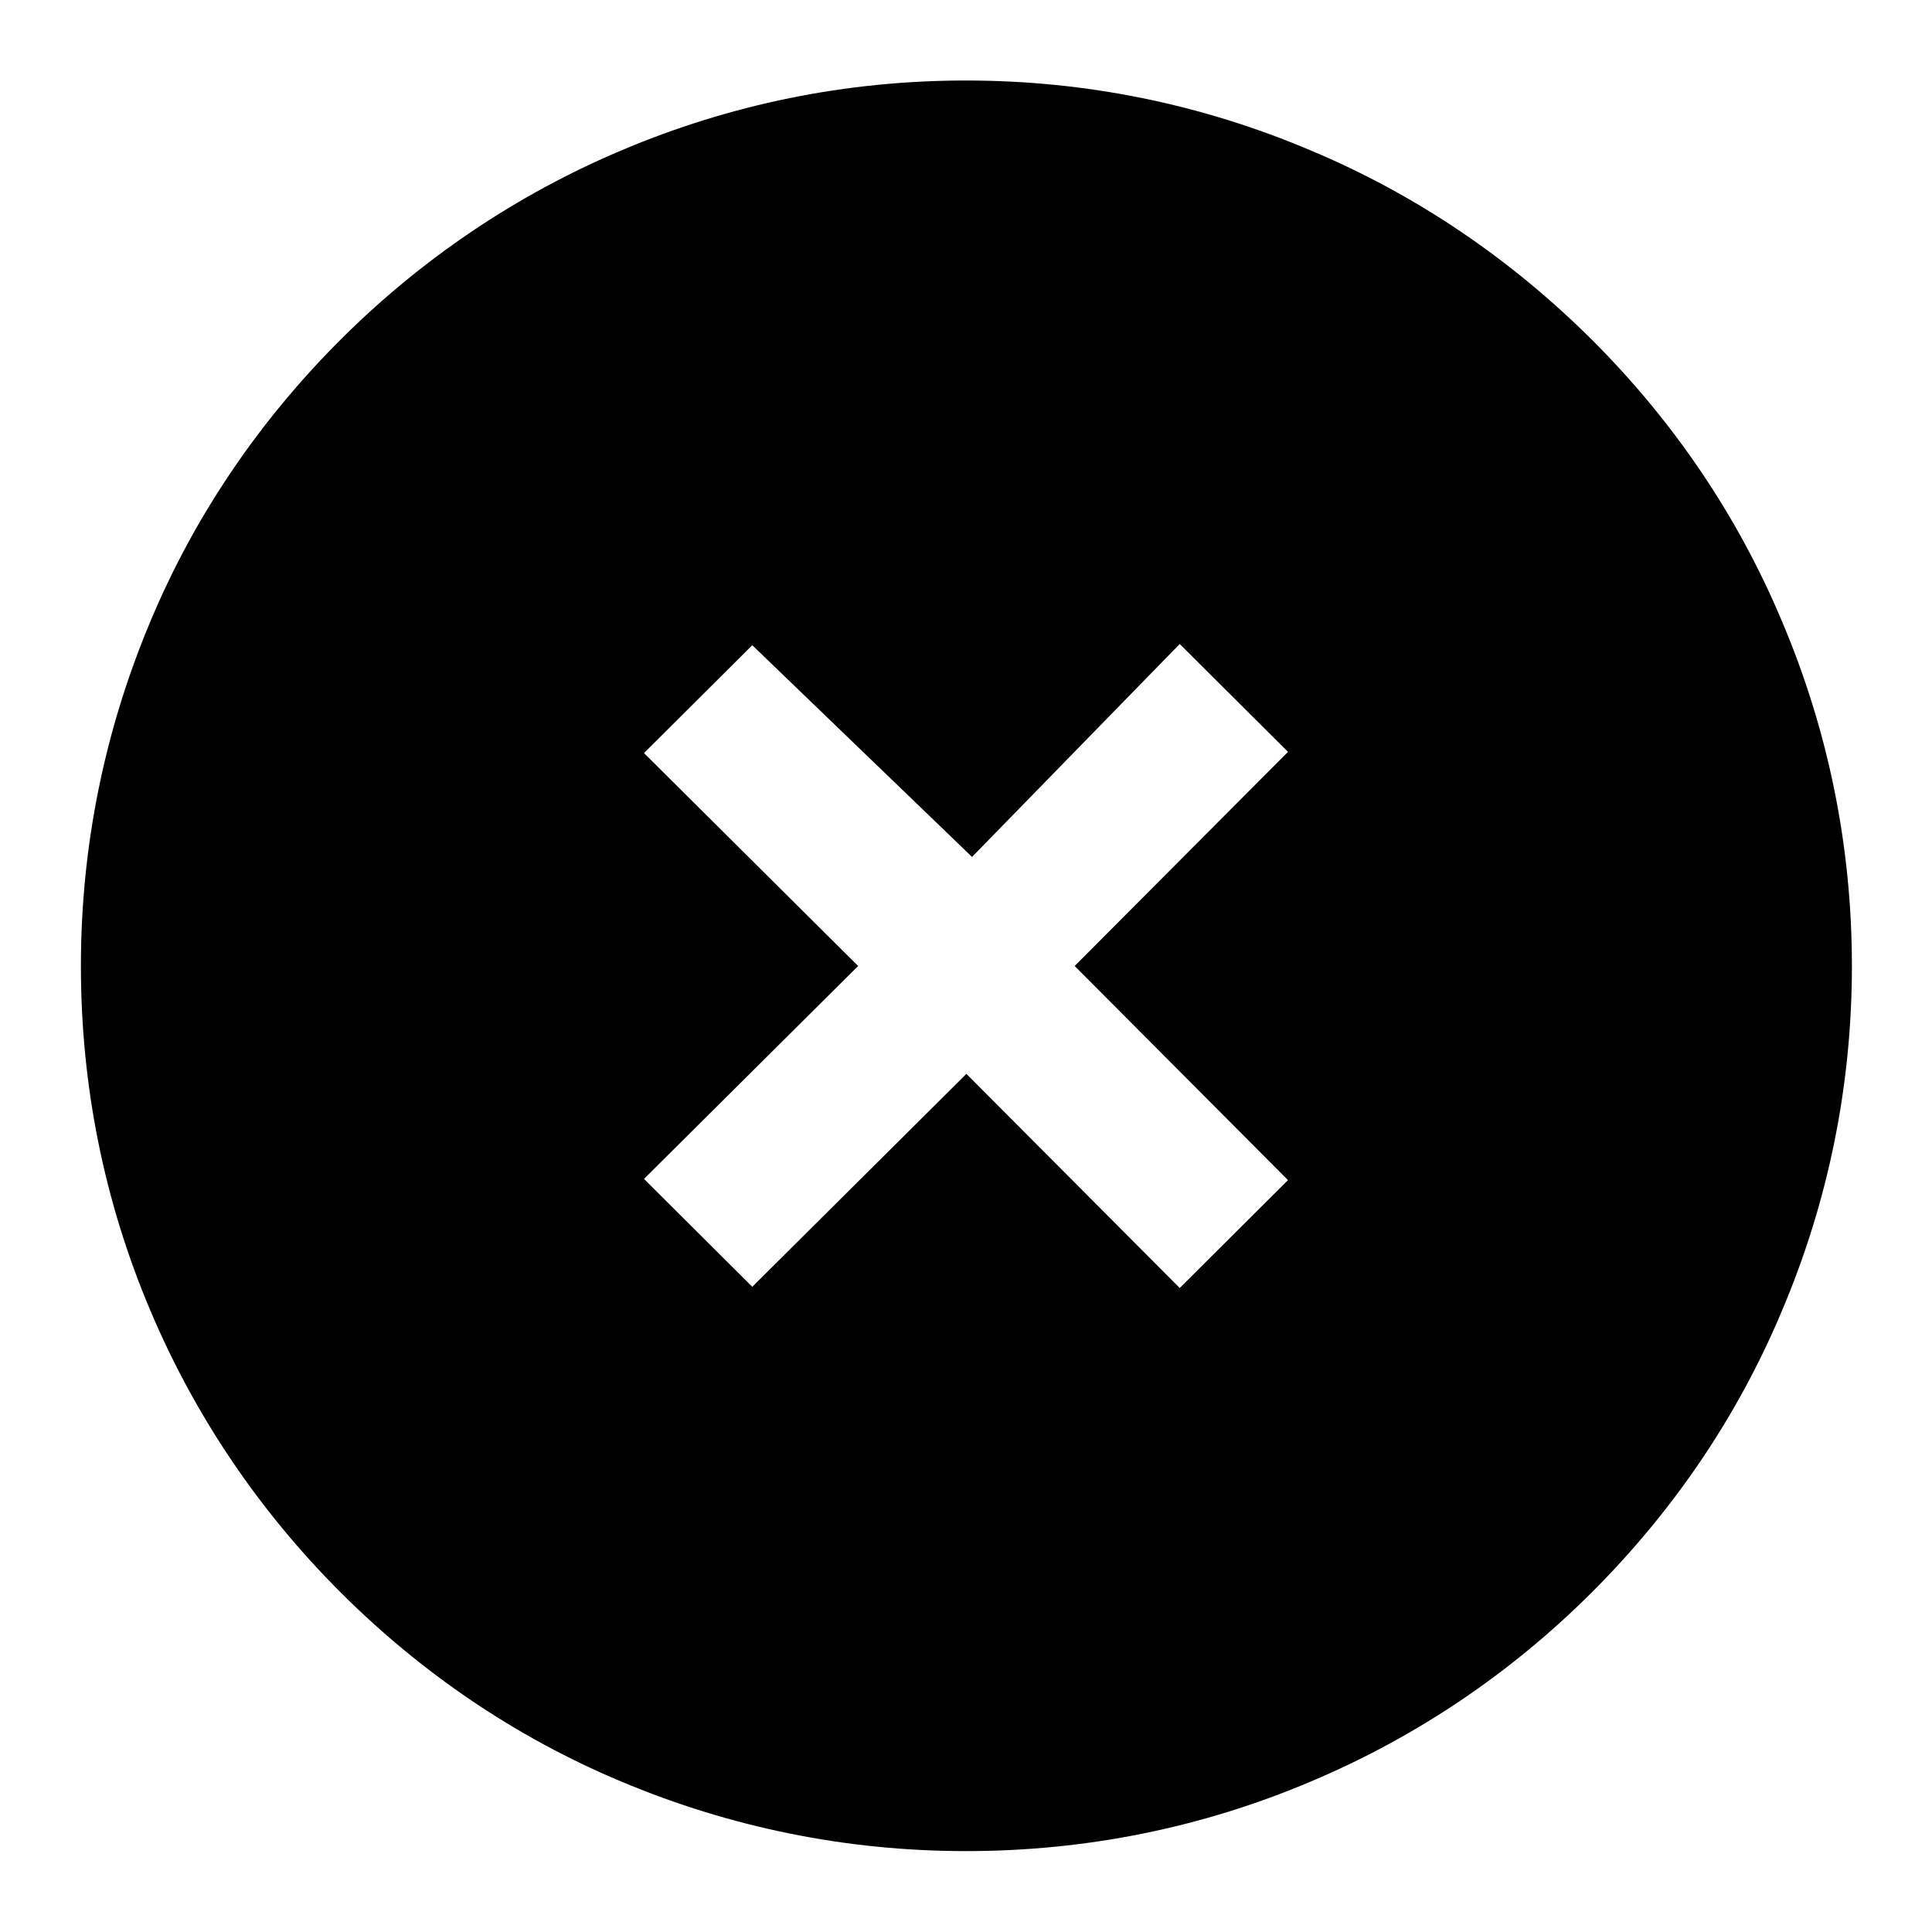
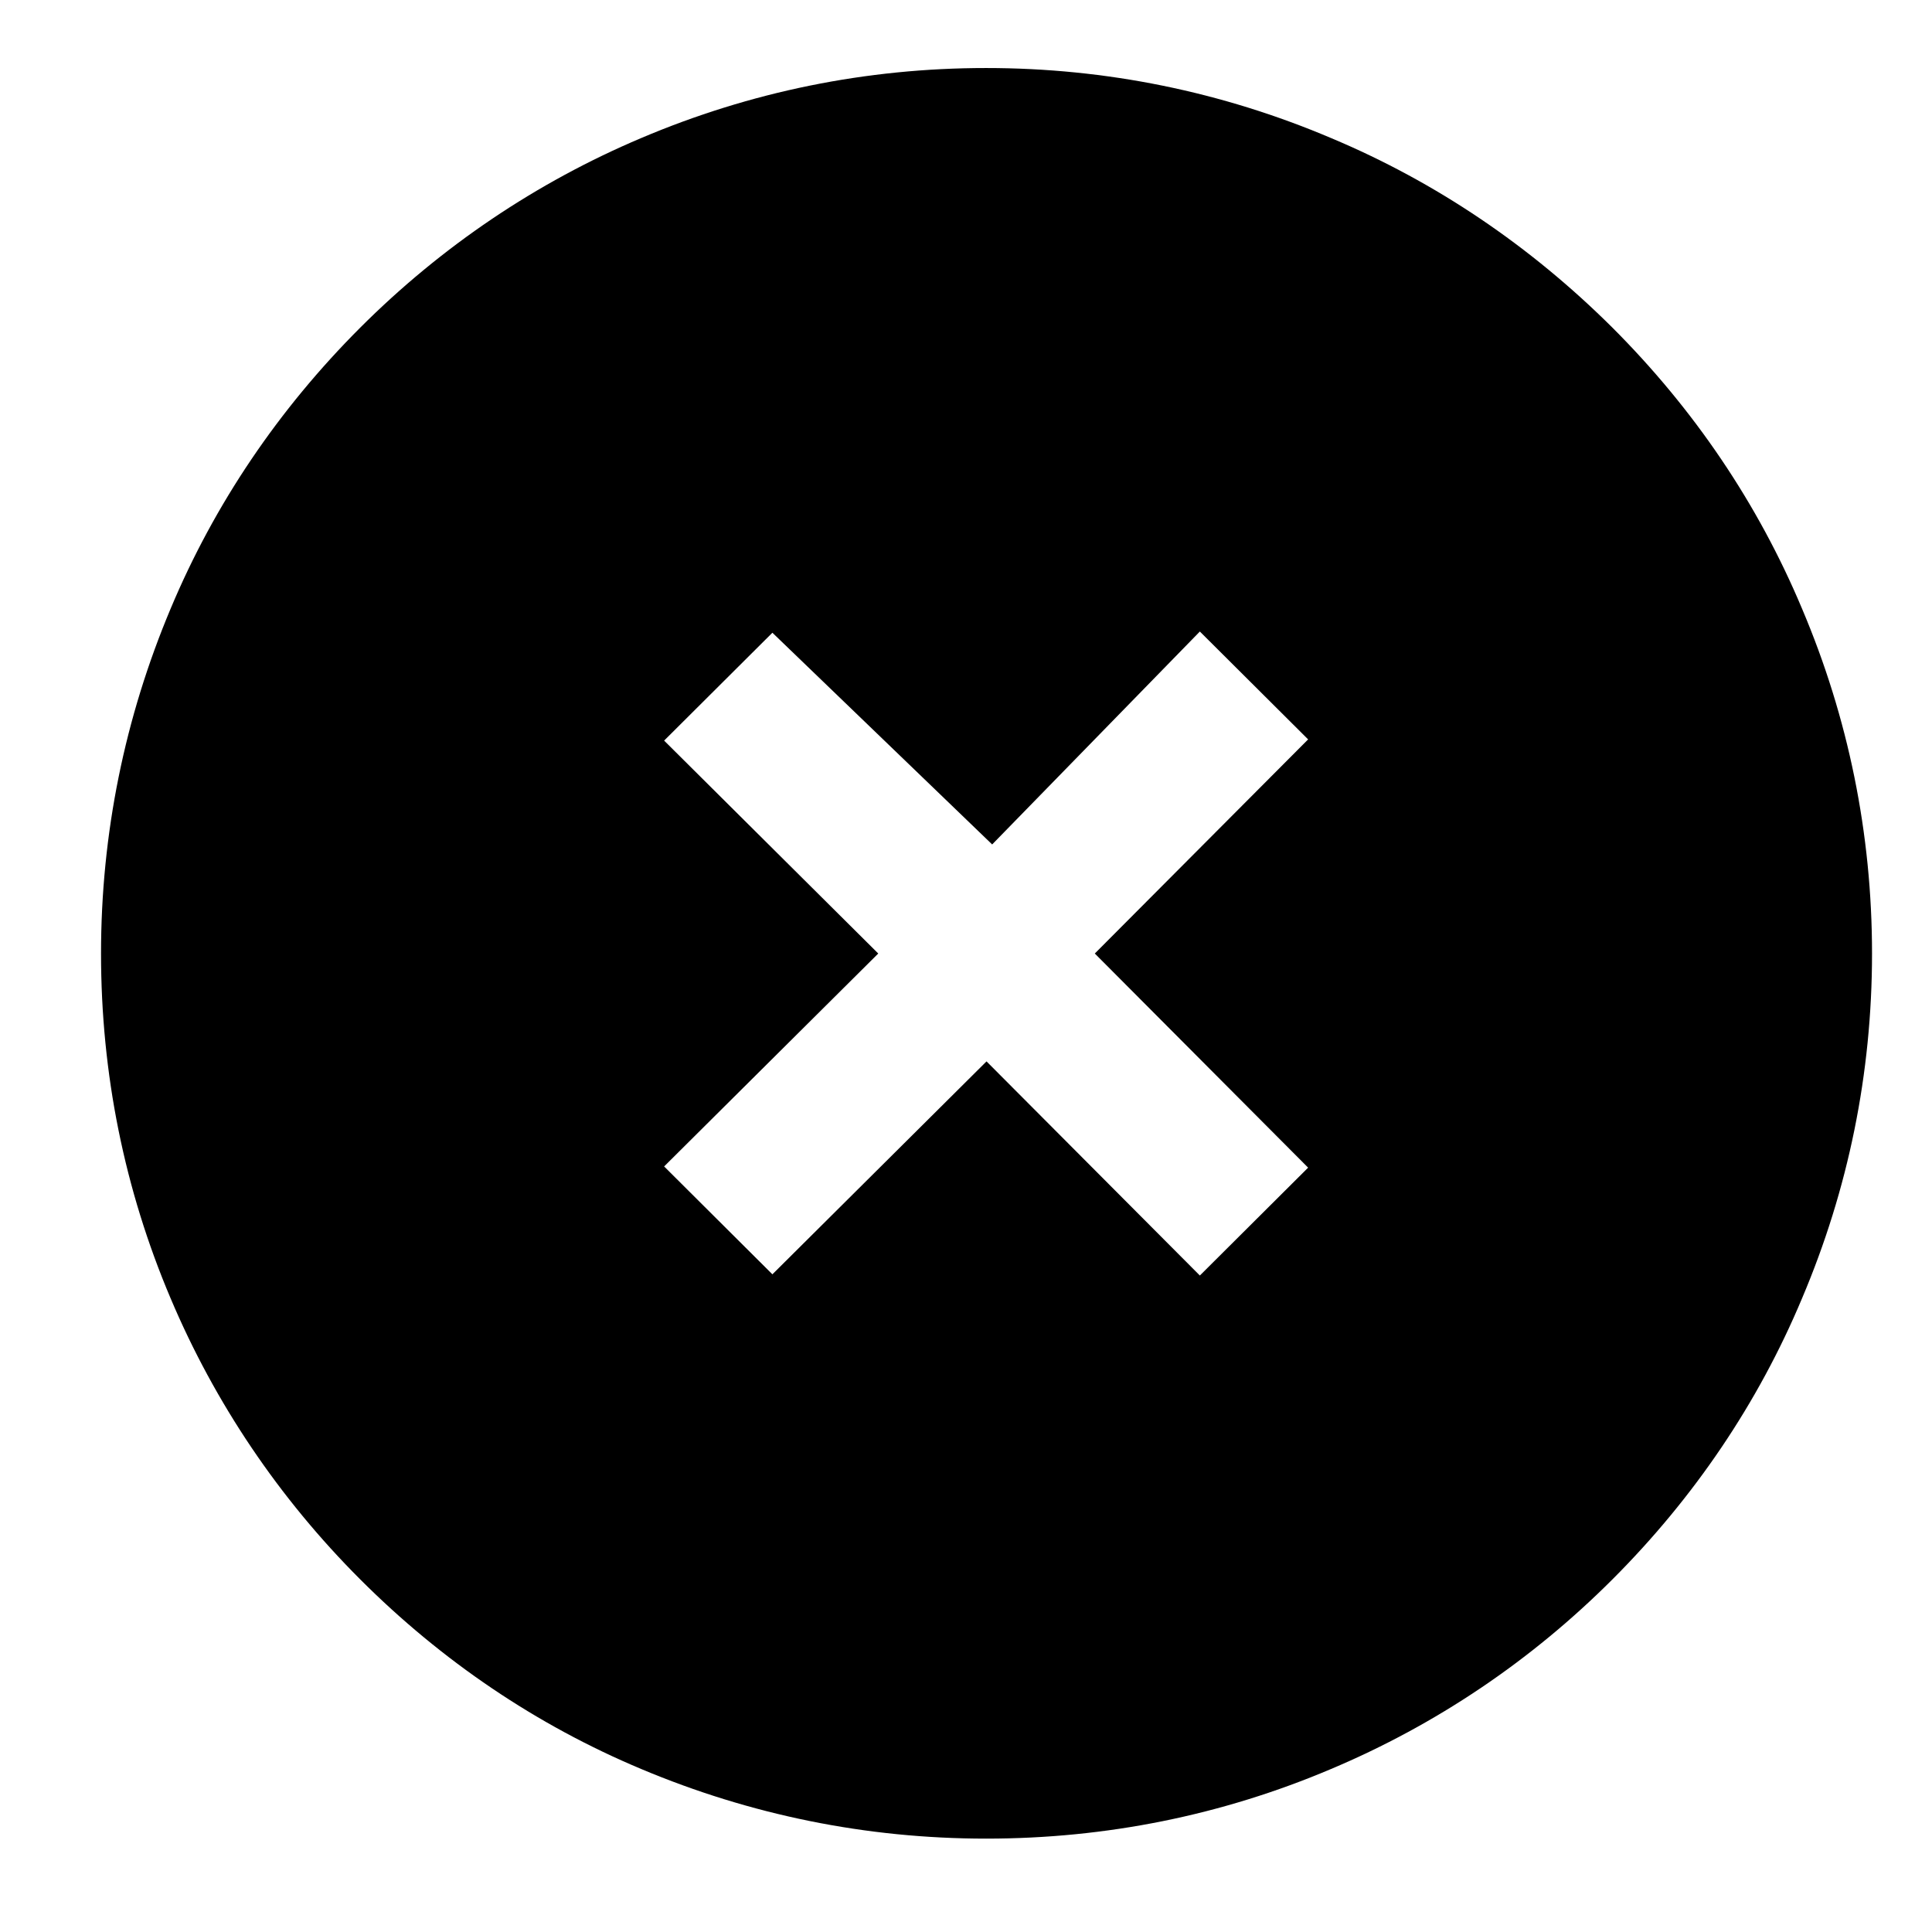
- <svg xmlns="http://www.w3.org/2000/svg" viewBox="0 0 48 48">
-   <defs>
-     <style>.cls-1{fill:none;}.cls-2{fill-rule:evenodd;}</style>
-   </defs>
-   <g id="Layer_1">
-     <path class="cls-2" d="M26.7,24l5.3,5.32-2.69,2.68-5.3-5.32-5.32,5.29-2.69-2.68,5.32-5.29-5.32-5.29,2.69-2.68,5.46,5.26,5.16-5.29,2.69,2.68-5.3,5.32ZM32.57,3.74c2.6,1.09,4.95,2.68,6.99,4.71,2.02,2.02,3.61,4.36,4.71,6.98,1.15,2.71,1.74,5.59,1.74,8.57s-.59,5.86-1.74,8.57c-1.09,2.6-2.68,4.95-4.71,6.98-2.02,2.02-4.38,3.61-6.99,4.71-2.71,1.15-5.59,1.73-8.57,1.73s-5.86-.59-8.57-1.73c-2.6-1.09-4.95-2.68-6.98-4.71-2.02-2.02-3.61-4.38-4.71-6.98-1.15-2.71-1.73-5.59-1.73-8.57s.59-5.86,1.73-8.57c1.09-2.6,2.68-4.95,4.71-6.98,2.02-2.02,4.38-3.61,6.98-4.71,2.71-1.15,5.59-1.74,8.57-1.74s5.86,.59,8.57,1.74Z" />
-   </g>
+ <svg xmlns="http://www.w3.org/2000/svg" id="a" viewBox="0 0 48 48">
+   <path d="m27.2,23.69l5.3,5.32-2.69,2.68-5.3-5.32-5.32,5.29-2.69-2.68,5.32-5.29-5.32-5.29,2.69-2.68,5.46,5.26,5.16-5.29,2.69,2.68-5.3,5.32Zm5.87-20.26c2.6,1.09,4.95,2.68,6.99,4.71,2.02,2.02,3.61,4.36,4.71,6.98,1.15,2.71,1.74,5.59,1.74,8.57s-.59,5.86-1.74,8.57c-1.09,2.6-2.68,4.95-4.71,6.98-2.02,2.02-4.38,3.61-6.99,4.71-2.71,1.15-5.59,1.73-8.57,1.73s-5.86-.59-8.57-1.73c-2.6-1.09-4.95-2.68-6.98-4.71-2.02-2.02-3.61-4.38-4.71-6.98-1.15-2.71-1.73-5.59-1.73-8.57s.59-5.86,1.73-8.57c1.09-2.6,2.68-4.95,4.71-6.98,2.02-2.02,4.38-3.61,6.98-4.71,2.71-1.15,5.59-1.74,8.57-1.74s5.86.59,8.57,1.74Z" fill-rule="evenodd" />
</svg>
